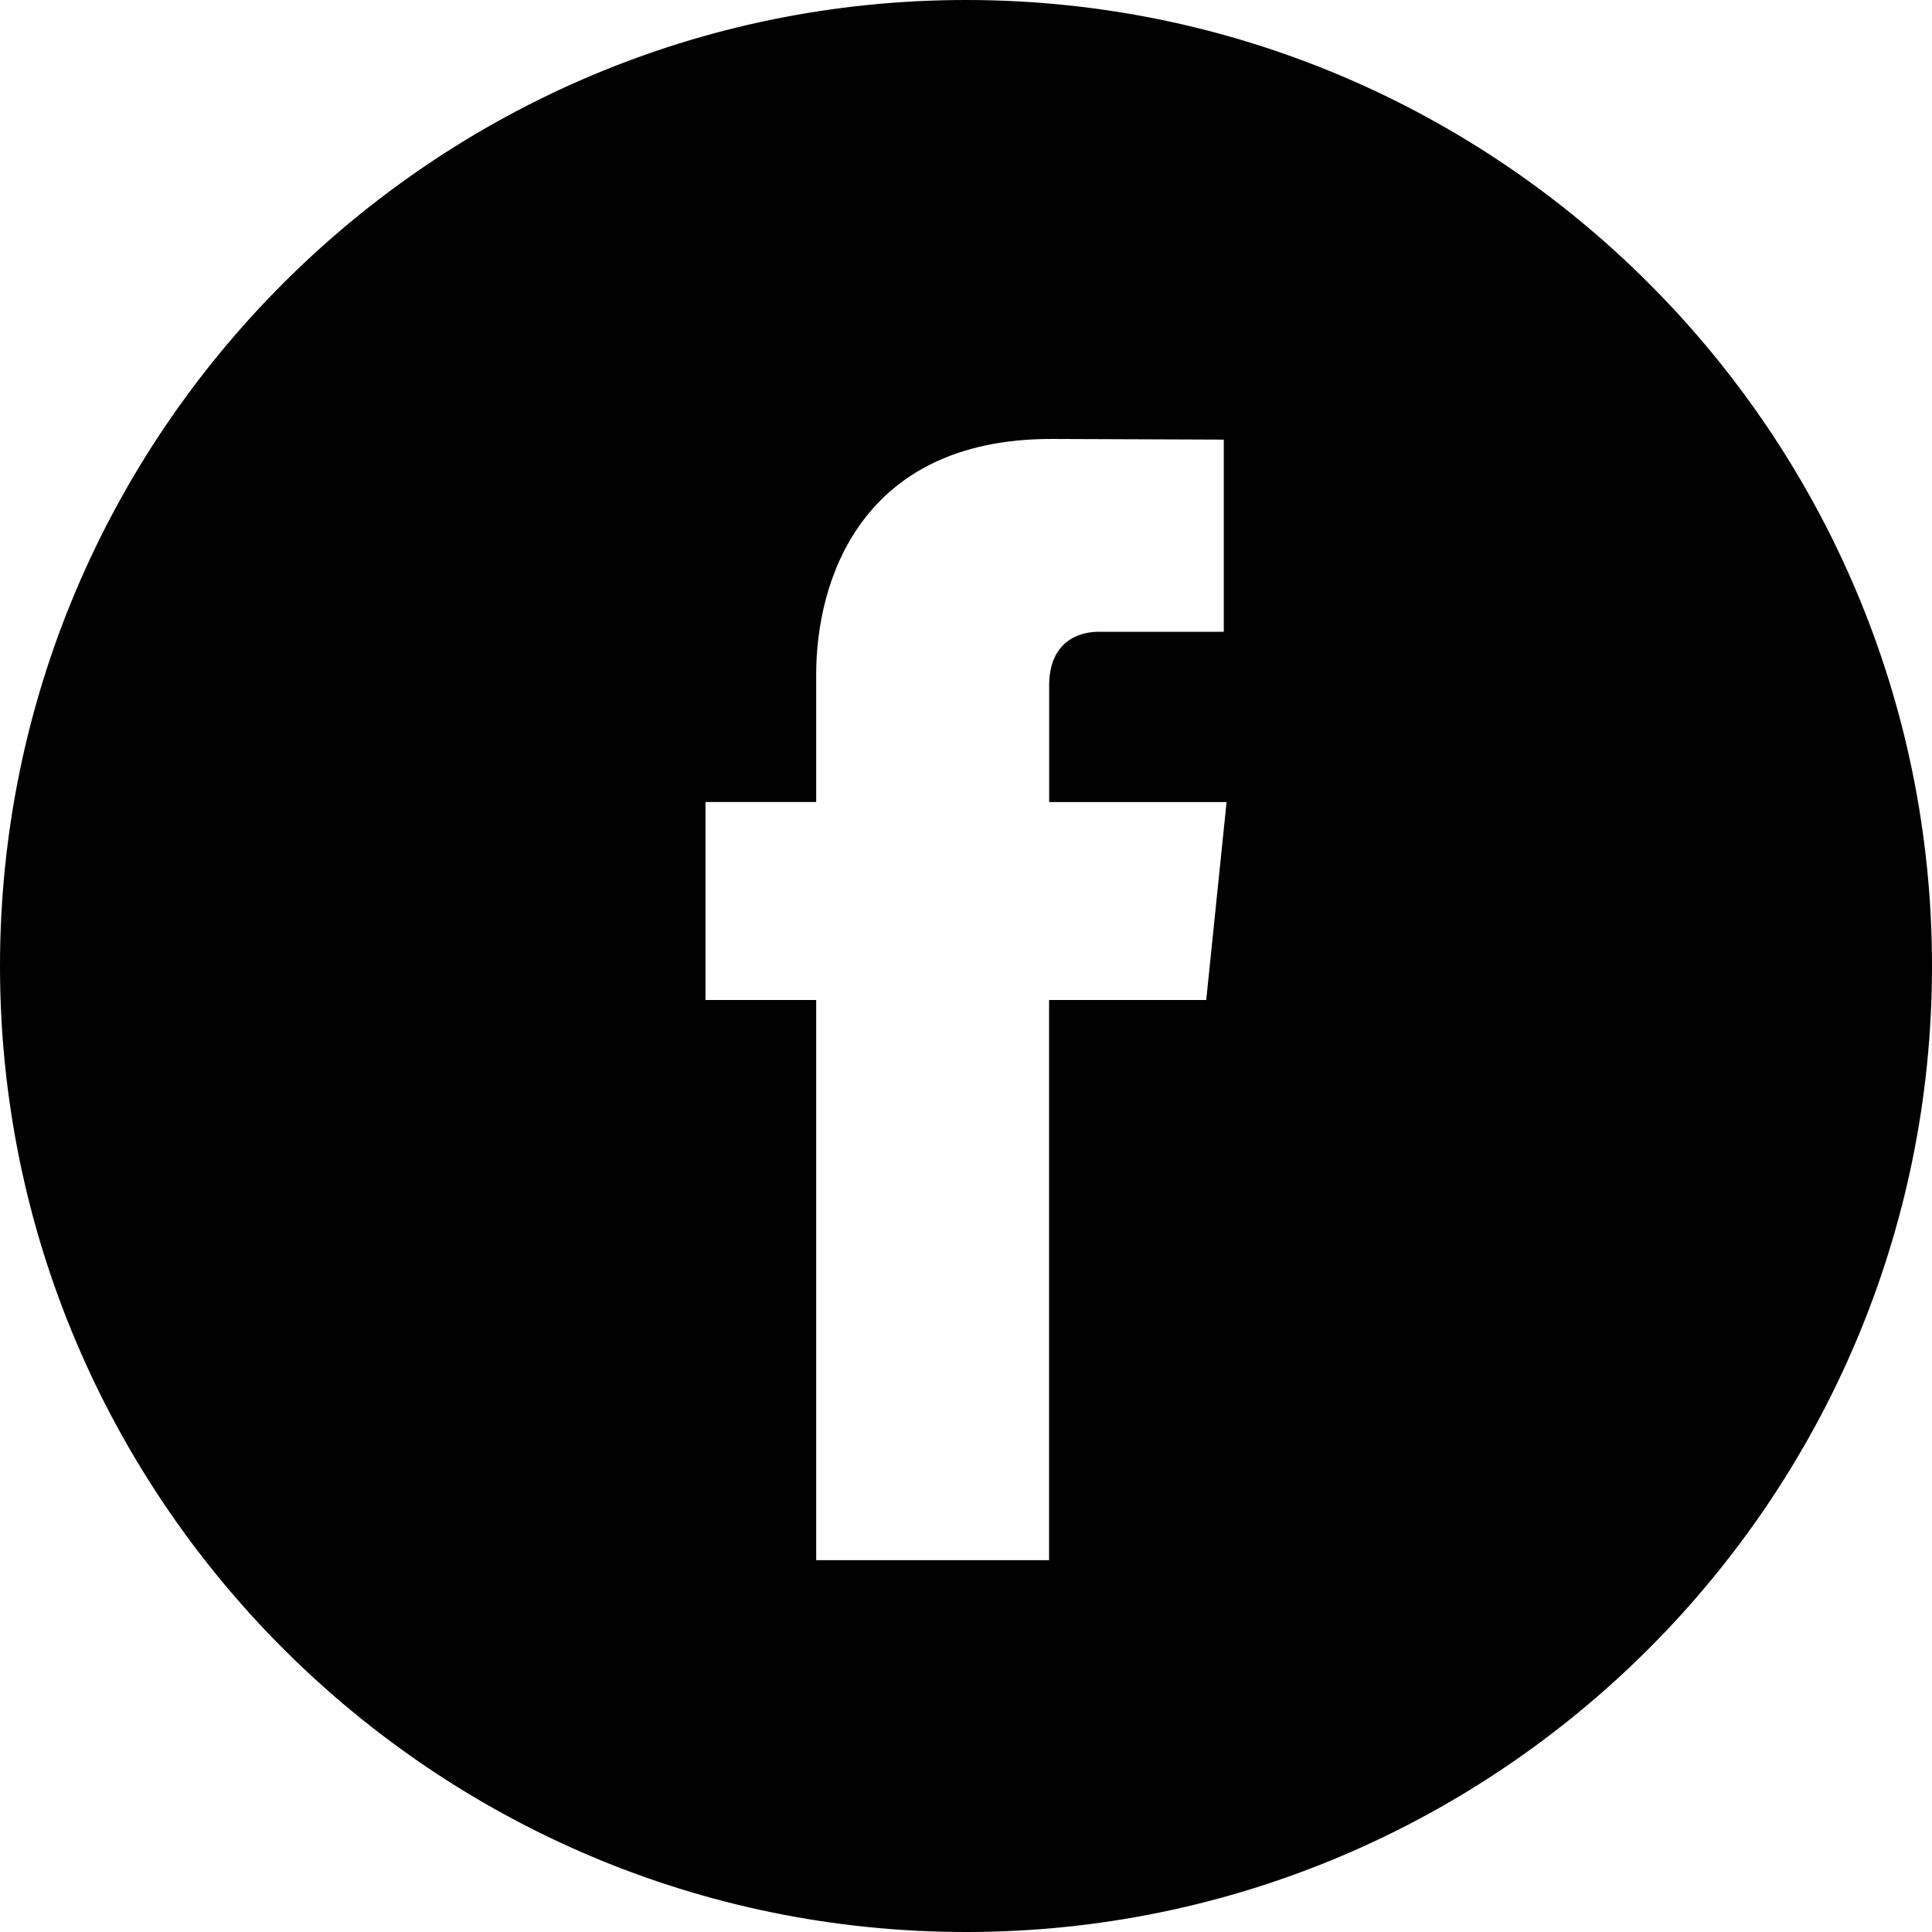
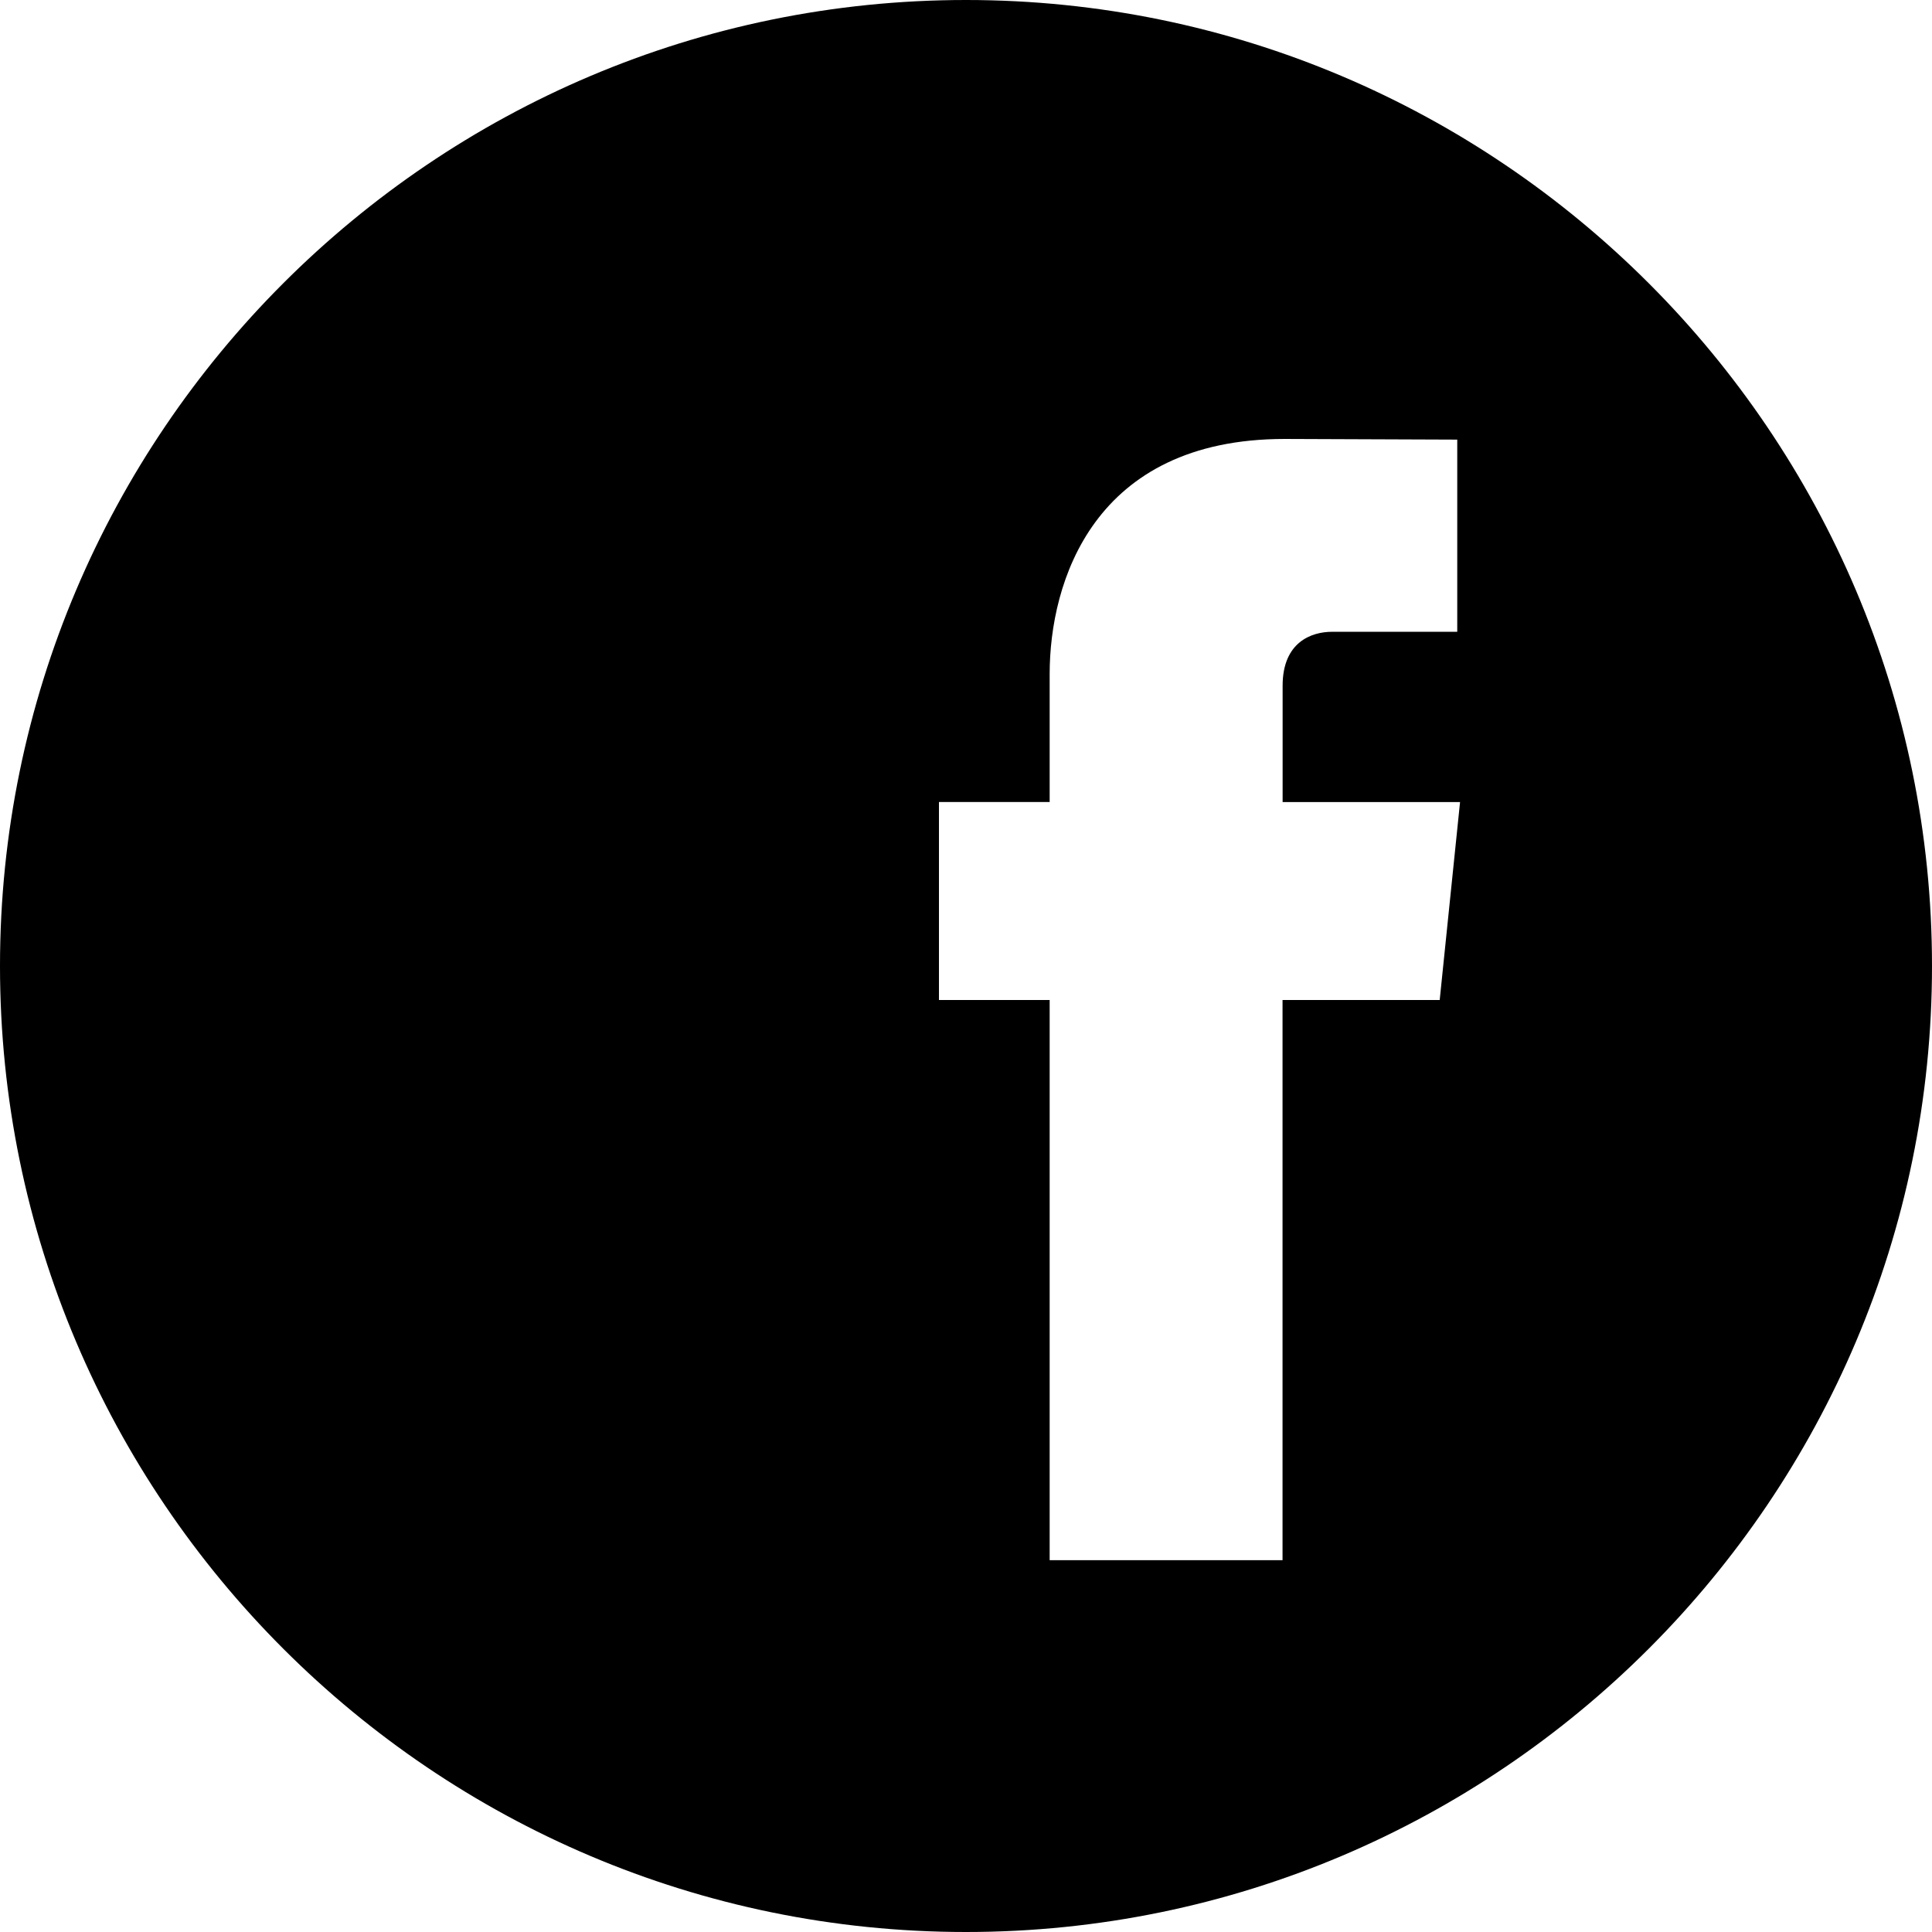
<svg xmlns="http://www.w3.org/2000/svg" width="49.652" height="49.652" viewBox="0 0 49.652 49.652">
-   <path d="M24.826 0C11.137 0 0 11.137 0 24.826c0 13.688 11.137 24.826 24.826 24.826 13.688 0 24.826-11.138 24.826-24.826C49.652 11.137 38.516 0 24.826 0zM31 25.7h-4.039v14.396h-5.985V25.7h-2.845v-5.088h2.845v-3.291c0-2.357 1.12-6.04 6.04-6.04l4.435.017v4.939h-3.219c-.524 0-1.269.262-1.269 1.386v2.99h4.56L31 25.7z" />
+   <path d="M24.826 0C11.137 0 0 11.137 0 24.826c0 13.688 11.137 24.826 24.826 24.826 13.688 0 24.826-11.138 24.826-24.826C49.652 11.137 38.516 0 24.826 0zM37 25.7h-4.039v14.396h-5.985V25.7h-2.845v-5.088h2.845v-3.291c0-2.357 1.12-6.04 6.04-6.04l4.435.017v4.939h-3.219c-.524 0-1.269.262-1.269 1.386v2.99h4.56z" />
</svg>
